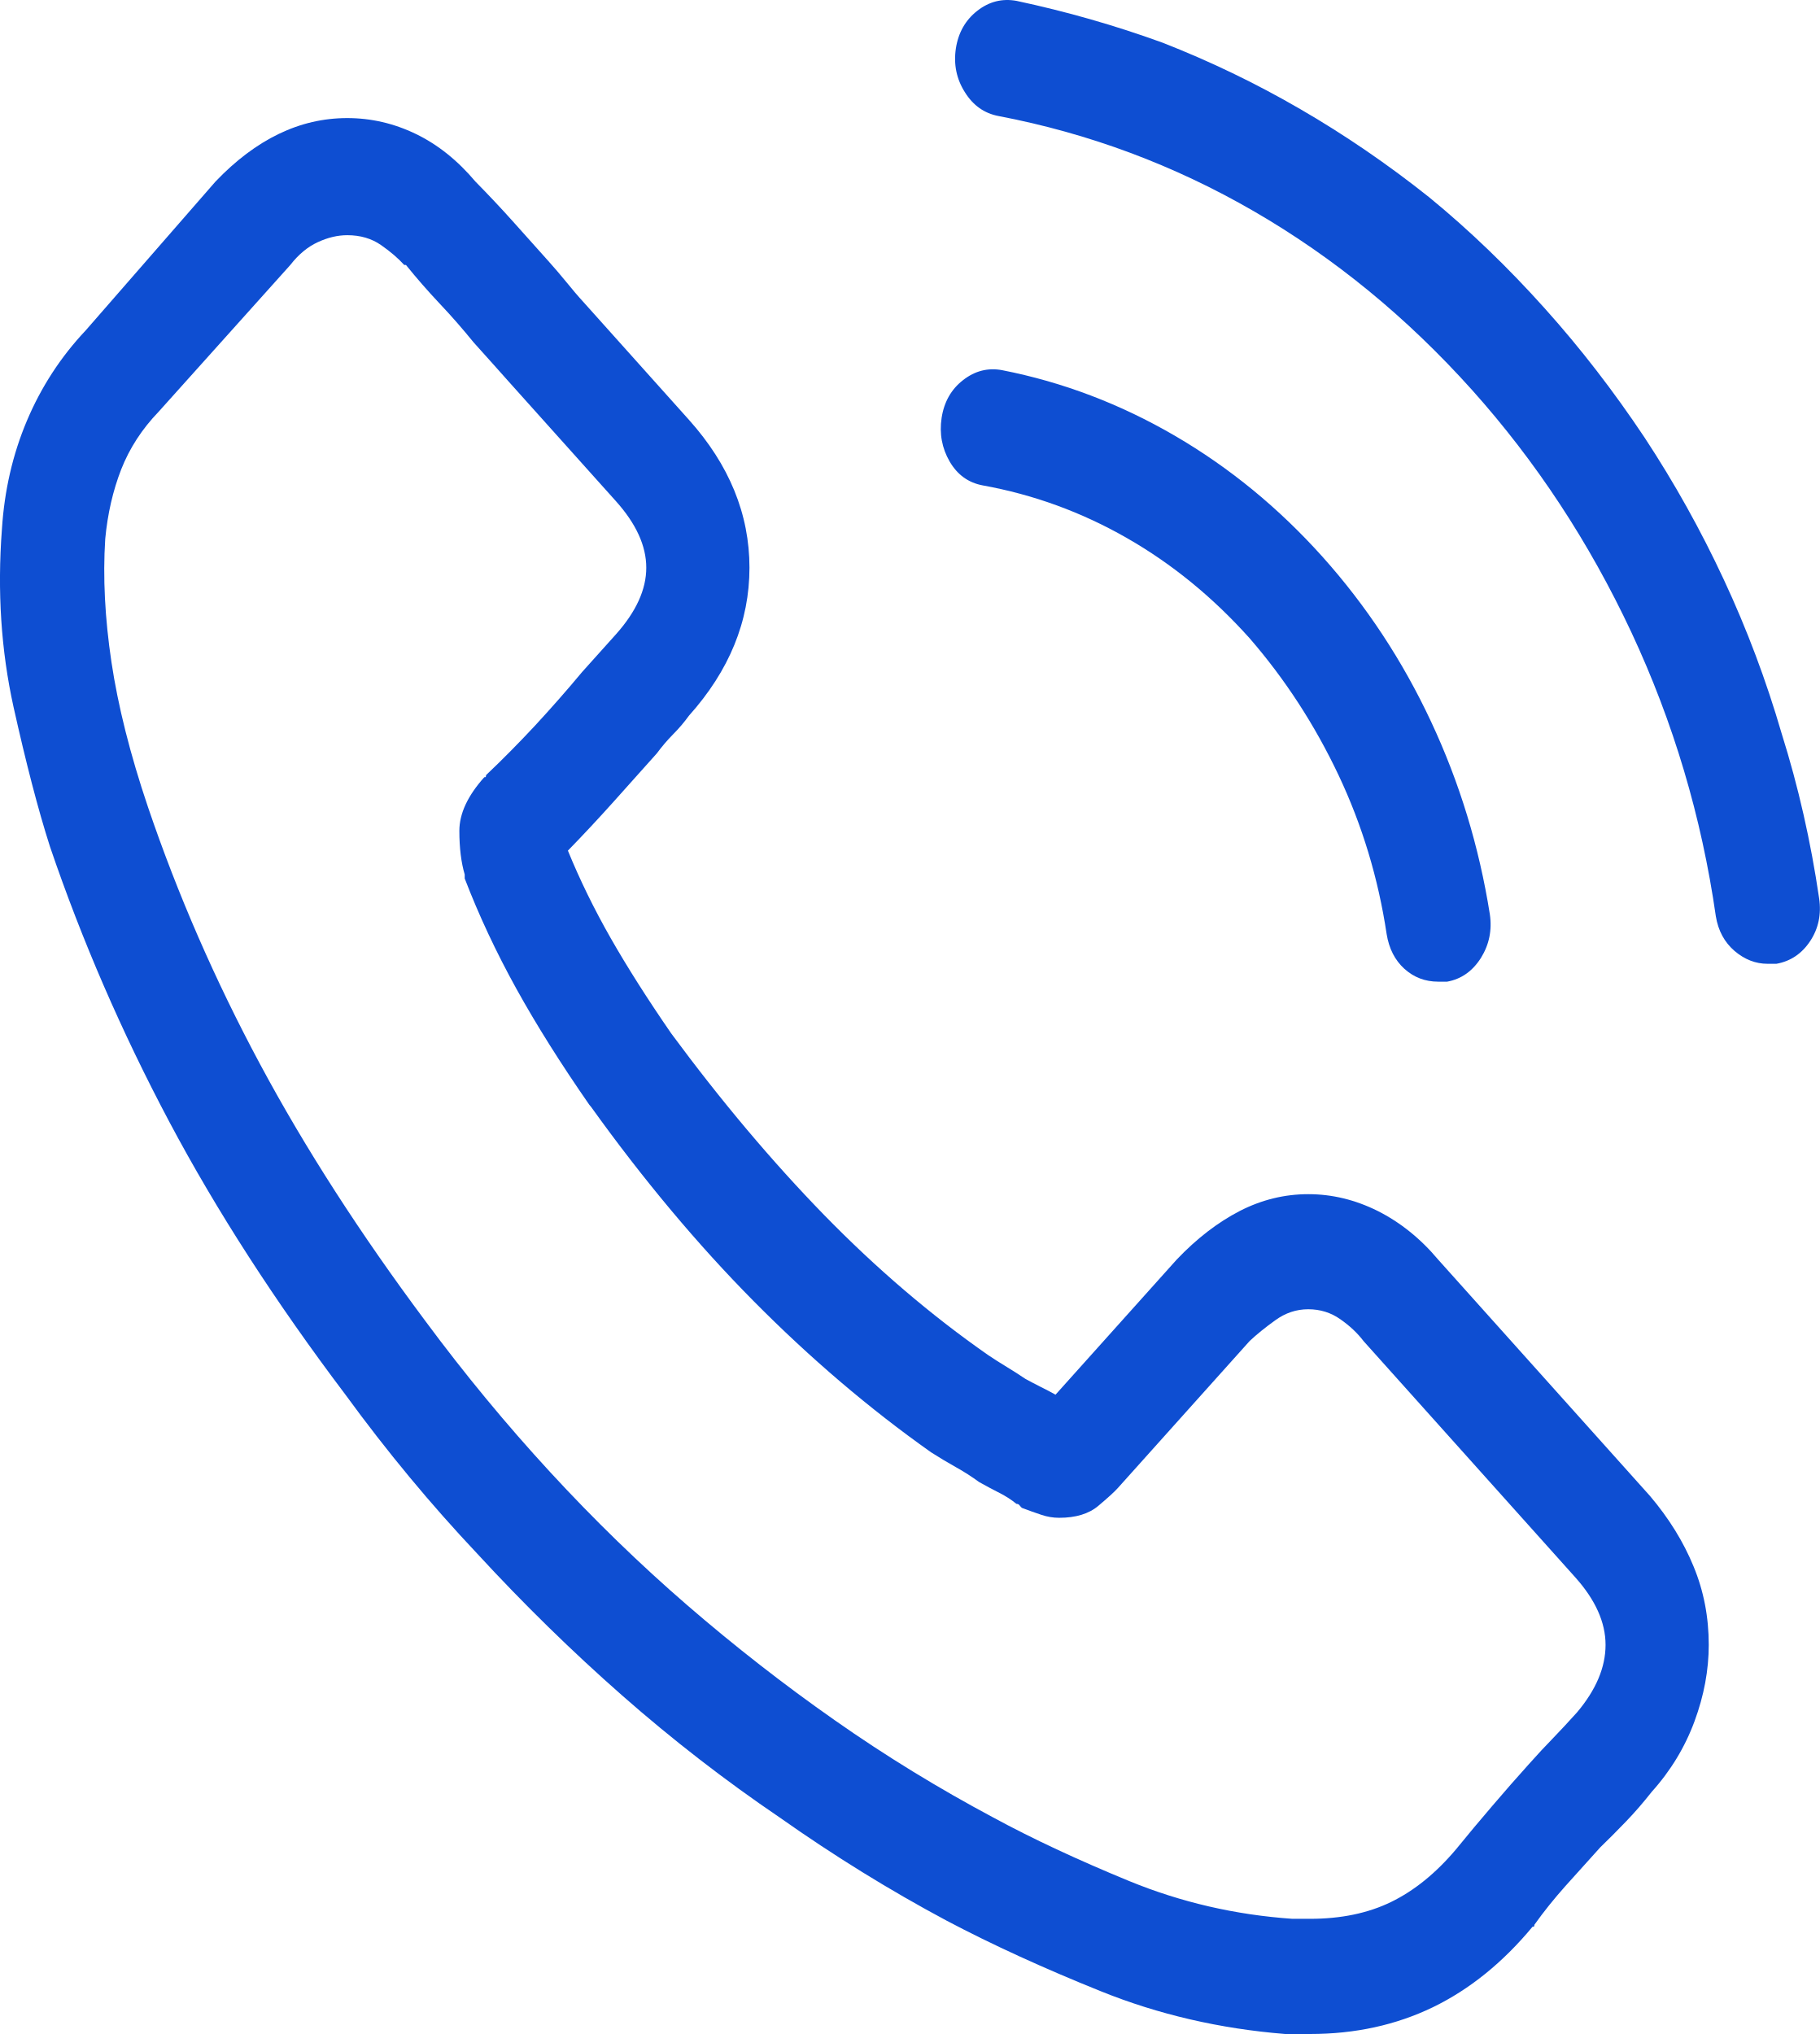
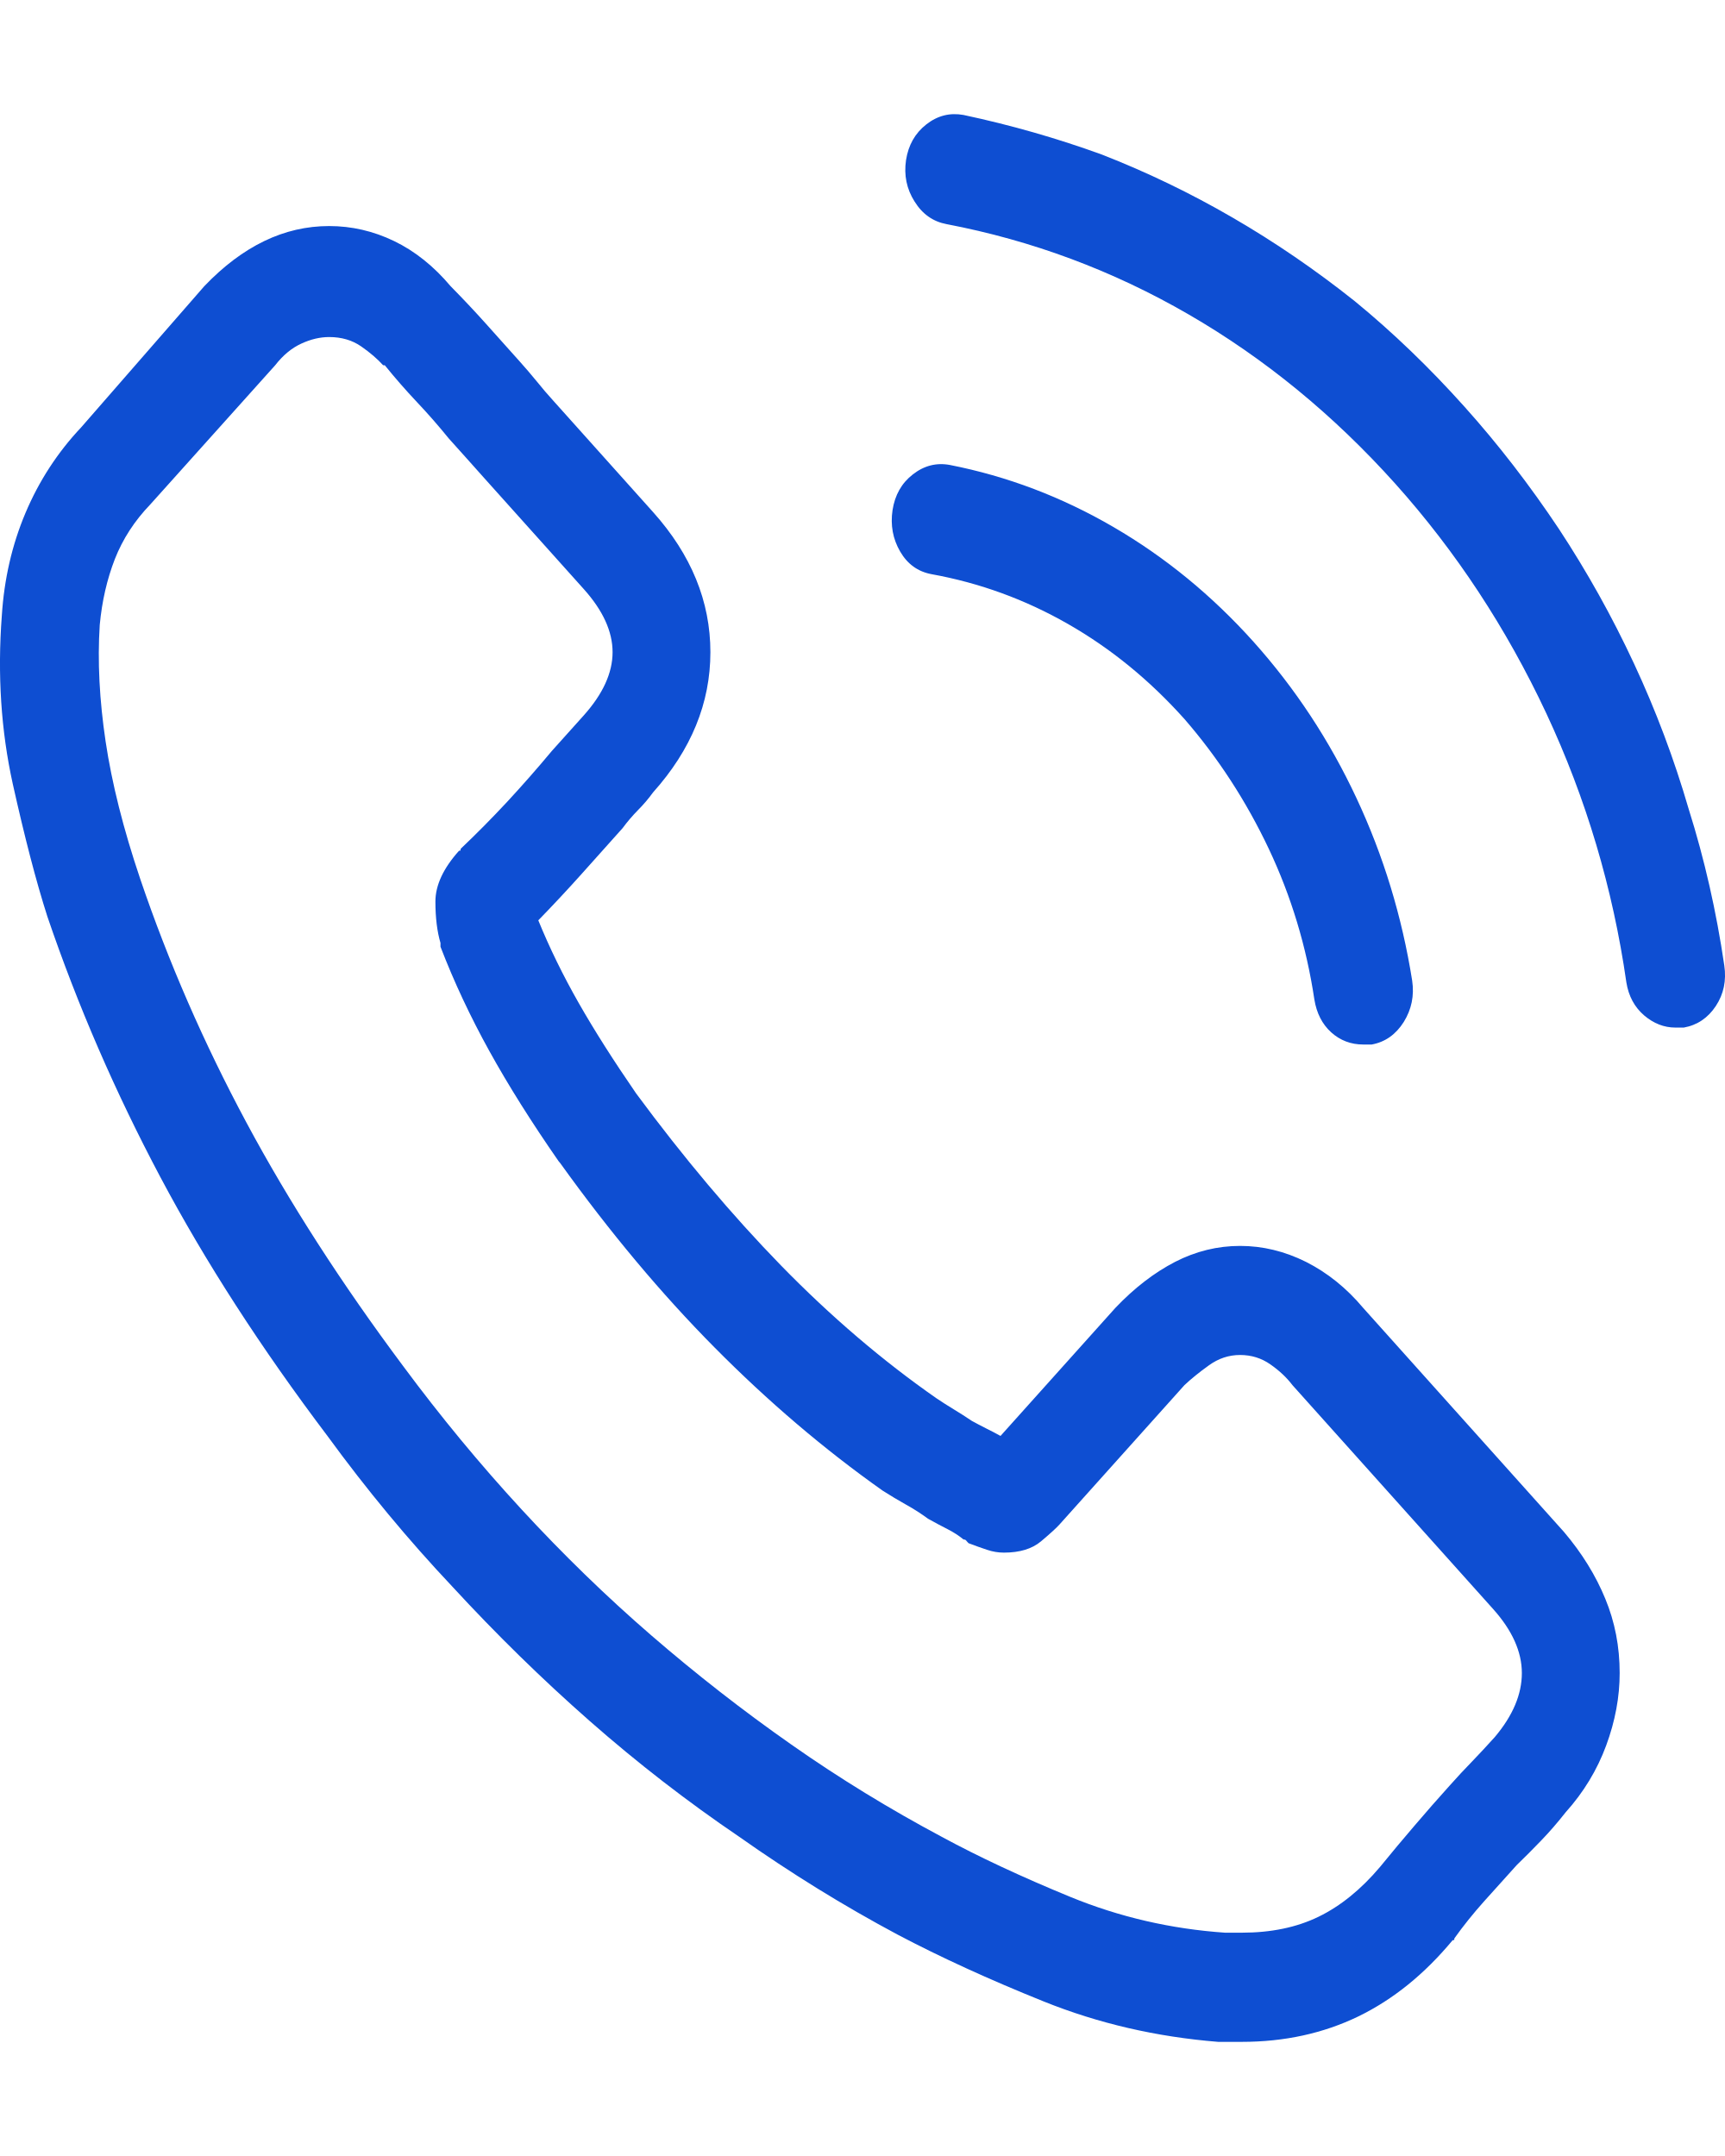
- <svg xmlns="http://www.w3.org/2000/svg" width="17" height="19" viewBox="0 0 17 19" fill="none">
+ <svg xmlns="http://www.w3.org/2000/svg" width="20" height="25" viewBox="0 0 17 19" fill="none">
  <path d="M13.435 11.767C13.269 11.569 13.08 11.418 12.87 11.312C12.659 11.207 12.443 11.155 12.221 11.155C11.999 11.155 11.786 11.207 11.581 11.312C11.376 11.418 11.179 11.569 10.991 11.767L9.86 13.028C9.816 13.003 9.769 12.979 9.719 12.954C9.669 12.929 9.622 12.904 9.578 12.88C9.522 12.842 9.464 12.805 9.403 12.768C9.342 12.731 9.284 12.694 9.229 12.657C8.697 12.286 8.187 11.85 7.699 11.35C7.211 10.849 6.735 10.283 6.269 9.652C6.048 9.331 5.859 9.034 5.704 8.762C5.549 8.49 5.416 8.218 5.305 7.946C5.449 7.798 5.591 7.646 5.729 7.492C5.868 7.337 6.003 7.186 6.136 7.037C6.181 6.976 6.231 6.917 6.286 6.861C6.341 6.806 6.391 6.747 6.436 6.685C6.812 6.265 7.001 5.804 7.001 5.303C7.001 4.803 6.812 4.342 6.436 3.922L5.455 2.827C5.399 2.766 5.344 2.701 5.289 2.633C5.233 2.565 5.178 2.5 5.122 2.438C5.011 2.314 4.901 2.191 4.79 2.067C4.679 1.943 4.563 1.82 4.441 1.696C4.274 1.498 4.089 1.35 3.884 1.251C3.679 1.152 3.465 1.103 3.244 1.103C3.022 1.103 2.809 1.152 2.604 1.251C2.399 1.35 2.202 1.498 2.013 1.696L0.8 3.087C0.567 3.334 0.384 3.616 0.251 3.931C0.118 4.246 0.041 4.583 0.018 4.942C-0.026 5.523 0.01 6.076 0.126 6.602C0.243 7.127 0.356 7.563 0.467 7.909C0.766 8.787 1.138 9.643 1.581 10.478C2.024 11.312 2.573 12.162 3.227 13.028C3.615 13.56 4.025 14.054 4.457 14.512C4.89 14.982 5.341 15.424 5.812 15.838C6.283 16.252 6.774 16.632 7.284 16.978C7.793 17.337 8.314 17.659 8.846 17.943C9.267 18.165 9.747 18.385 10.284 18.601C10.822 18.818 11.396 18.951 12.005 19C12.049 19 12.091 19 12.13 19C12.169 19 12.205 19 12.238 19C12.659 19 13.041 18.916 13.385 18.75C13.729 18.583 14.039 18.332 14.316 17.998C14.316 17.998 14.319 17.998 14.324 17.998C14.33 17.998 14.333 17.992 14.333 17.98C14.421 17.856 14.518 17.736 14.623 17.618C14.729 17.501 14.837 17.38 14.948 17.257C15.025 17.182 15.106 17.102 15.189 17.015C15.272 16.929 15.352 16.836 15.43 16.737C15.607 16.54 15.74 16.32 15.829 16.079C15.918 15.838 15.962 15.6 15.962 15.365C15.962 15.105 15.915 14.861 15.82 14.632C15.726 14.403 15.591 14.184 15.413 13.974L13.435 11.767ZM14.732 15.995C14.654 16.082 14.579 16.162 14.507 16.237C14.435 16.311 14.36 16.391 14.283 16.478C14.172 16.601 14.058 16.731 13.942 16.867C13.825 17.003 13.712 17.139 13.601 17.275C13.413 17.498 13.21 17.662 12.994 17.767C12.778 17.872 12.526 17.924 12.238 17.924C12.216 17.924 12.191 17.924 12.163 17.924C12.135 17.924 12.105 17.924 12.072 17.924C11.54 17.887 11.033 17.77 10.55 17.572C10.068 17.374 9.644 17.176 9.279 16.978C8.769 16.706 8.275 16.404 7.799 16.07C7.322 15.736 6.862 15.377 6.419 14.994C5.976 14.611 5.549 14.196 5.139 13.751C4.729 13.306 4.341 12.836 3.975 12.342C3.366 11.526 2.85 10.725 2.429 9.94C2.008 9.155 1.659 8.354 1.382 7.538C1.215 7.044 1.102 6.592 1.041 6.184C0.98 5.776 0.96 5.393 0.983 5.034C1.005 4.799 1.055 4.583 1.132 4.385C1.21 4.187 1.326 4.008 1.481 3.847L2.712 2.475C2.789 2.376 2.875 2.305 2.969 2.262C3.064 2.218 3.155 2.197 3.244 2.197C3.366 2.197 3.471 2.228 3.559 2.289C3.648 2.351 3.72 2.413 3.776 2.475C3.776 2.475 3.781 2.475 3.792 2.475C3.892 2.599 3.997 2.719 4.108 2.837C4.219 2.954 4.324 3.075 4.424 3.198C4.479 3.26 4.538 3.325 4.599 3.393C4.66 3.461 4.718 3.526 4.773 3.588L5.754 4.682C5.942 4.892 6.037 5.099 6.037 5.303C6.037 5.507 5.942 5.714 5.754 5.925C5.699 5.986 5.646 6.045 5.596 6.101C5.546 6.156 5.494 6.215 5.438 6.277C5.294 6.45 5.147 6.617 4.998 6.778C4.848 6.939 4.696 7.093 4.54 7.241C4.54 7.254 4.538 7.26 4.532 7.26C4.527 7.26 4.524 7.26 4.524 7.26C4.369 7.433 4.291 7.6 4.291 7.761C4.291 7.921 4.308 8.057 4.341 8.169C4.341 8.181 4.341 8.19 4.341 8.197C4.341 8.203 4.341 8.206 4.341 8.206C4.474 8.552 4.635 8.895 4.823 9.235C5.011 9.575 5.239 9.937 5.505 10.32L5.521 10.339C6.009 11.019 6.516 11.625 7.042 12.156C7.569 12.688 8.12 13.158 8.697 13.566C8.774 13.615 8.852 13.662 8.929 13.705C9.007 13.748 9.079 13.795 9.146 13.844C9.212 13.881 9.276 13.915 9.337 13.946C9.398 13.977 9.45 14.011 9.495 14.048C9.506 14.048 9.514 14.051 9.52 14.057C9.525 14.063 9.533 14.073 9.545 14.085C9.611 14.11 9.672 14.132 9.727 14.15C9.783 14.169 9.838 14.178 9.894 14.178C10.049 14.178 10.171 14.141 10.259 14.067C10.348 13.992 10.409 13.937 10.442 13.9L11.673 12.527C11.739 12.465 11.819 12.4 11.914 12.332C12.008 12.264 12.11 12.23 12.221 12.23C12.332 12.23 12.432 12.261 12.52 12.323C12.609 12.385 12.681 12.453 12.737 12.527L14.715 14.734C14.903 14.944 14.998 15.155 14.998 15.365C14.998 15.575 14.909 15.785 14.732 15.995ZM9.179 4.534C9.655 4.62 10.104 4.784 10.525 5.025C10.947 5.266 11.329 5.578 11.673 5.962C12.005 6.345 12.282 6.772 12.504 7.241C12.726 7.711 12.875 8.206 12.953 8.725C12.975 8.861 13.03 8.969 13.119 9.05C13.208 9.13 13.313 9.17 13.435 9.17C13.446 9.17 13.457 9.17 13.468 9.17C13.479 9.17 13.496 9.17 13.518 9.17C13.651 9.146 13.756 9.071 13.834 8.948C13.911 8.824 13.939 8.688 13.917 8.54C13.817 7.909 13.634 7.309 13.368 6.741C13.102 6.172 12.764 5.659 12.354 5.201C11.944 4.744 11.484 4.367 10.974 4.07C10.464 3.773 9.927 3.569 9.362 3.458C9.229 3.433 9.107 3.464 8.996 3.551C8.885 3.637 8.819 3.755 8.796 3.903C8.774 4.051 8.799 4.187 8.871 4.311C8.943 4.435 9.046 4.509 9.179 4.534ZM16.993 8.391C16.915 7.86 16.799 7.347 16.643 6.852C16.499 6.357 16.319 5.878 16.103 5.415C15.887 4.951 15.64 4.509 15.363 4.088C15.075 3.656 14.765 3.254 14.432 2.883C14.089 2.5 13.729 2.153 13.352 1.844C12.964 1.535 12.562 1.26 12.146 1.019C11.731 0.778 11.301 0.571 10.858 0.398C10.415 0.237 9.96 0.107 9.495 0.008C9.362 -0.016 9.24 0.014 9.129 0.101C9.018 0.188 8.952 0.305 8.929 0.453C8.907 0.602 8.935 0.738 9.013 0.861C9.09 0.985 9.195 1.059 9.328 1.084C10.171 1.245 10.966 1.541 11.714 1.974C12.462 2.407 13.141 2.963 13.751 3.643C14.349 4.311 14.845 5.065 15.239 5.906C15.632 6.747 15.895 7.631 16.028 8.558C16.05 8.694 16.109 8.802 16.203 8.883C16.297 8.963 16.4 9.003 16.511 9.003C16.522 9.003 16.535 9.003 16.552 9.003C16.569 9.003 16.582 9.003 16.594 9.003C16.727 8.979 16.832 8.908 16.91 8.79C16.987 8.673 17.015 8.54 16.993 8.391Z" fill="#0E4ED2" />
</svg>
